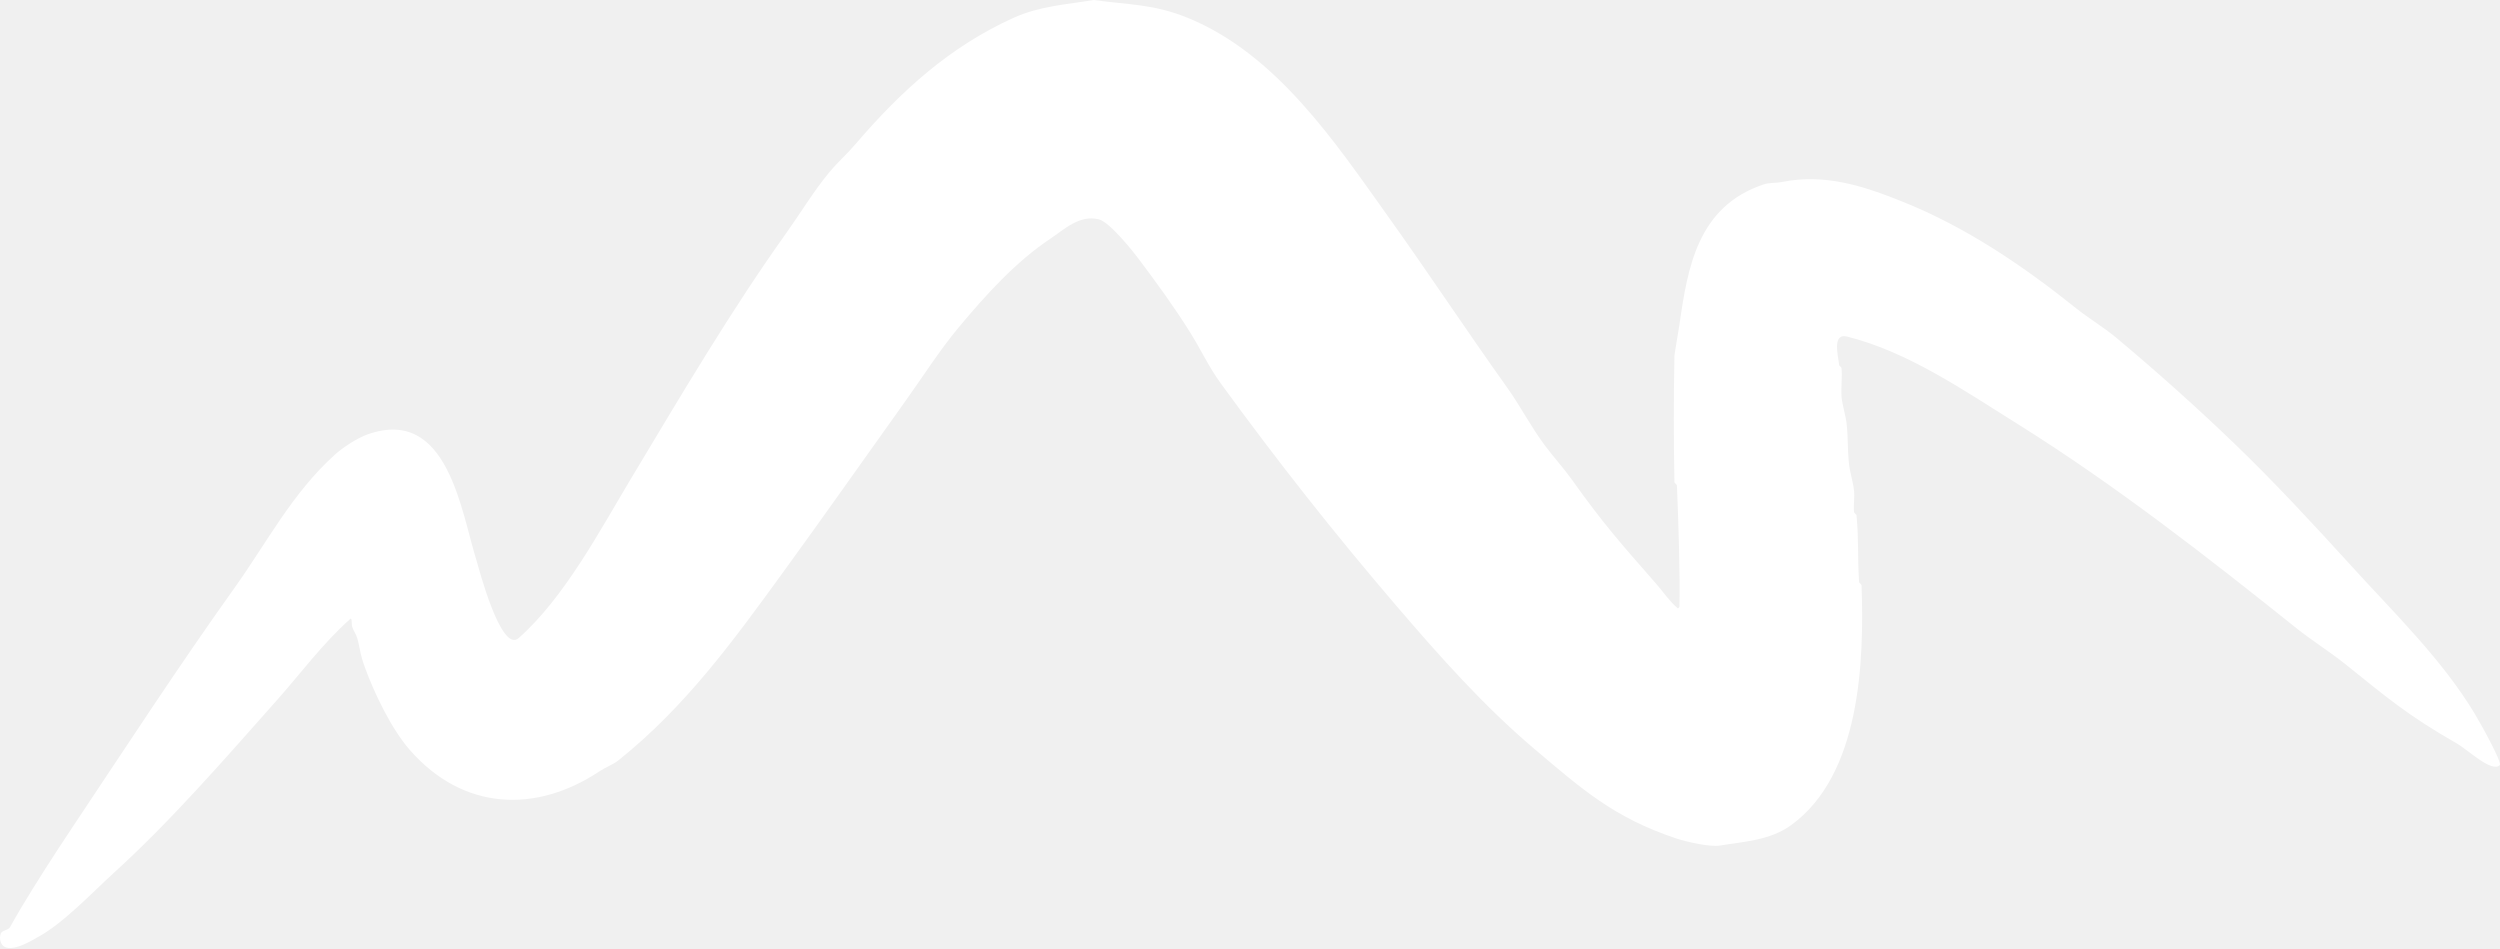
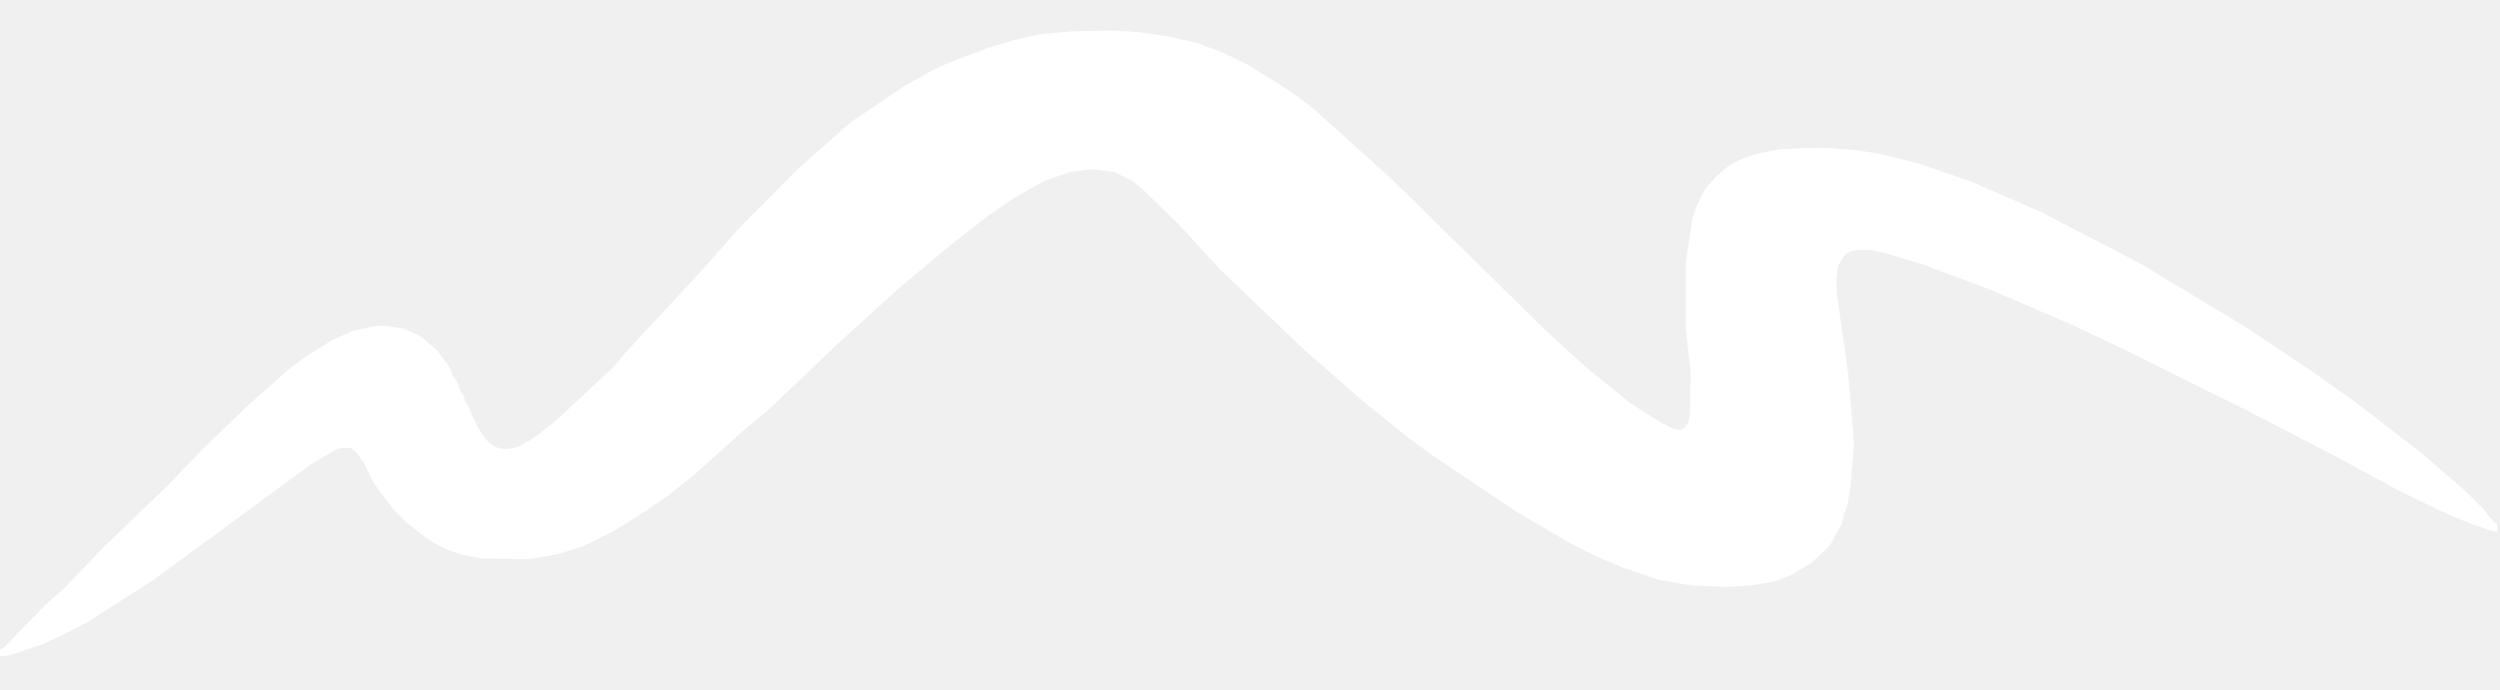
- <svg xmlns="http://www.w3.org/2000/svg" viewBox="0 0 1000 379.21" role="img" aria-label="Desbravando UTV">
-   <path fill="#FFFFFF" fill-rule="evenodd" d="M437.5 0C426.93 1.76 415.98 2.38 405.56 7.07C380.02 18.58 360.45 36.35 342.28 57.55C338.14 62.38 335.58 64.29 331.64 69.02C325.54 76.34 320.07 85.45 314.34 93.47C292.53 124.01 272.34 158.2 252.8 190.77C240.16 211.84 225.92 238.9 207.47 255.23C200.36 261.52 191.36 226.62 190.75 224.7C184.43 204.67 179.24 162.42 147.1 173.73C142.92 175.2 137.15 178.99 134.12 181.71C116.85 197.24 106.81 216.96 93.79 235.18C71.31 266.66 50.22 299.05 28.92 330.99C21.58 342 14.71 352.68 7.97 363.92C6.59 366.22 5.33 368.59 3.98 370.9C3.23 372.18 0.87 372.03 0.32 373.4C-0.12 374.48 -0.09 375.8 0.32 376.89C2.55 382.85 13.85 375.51 14.87 374.98C24.92 369.72 36.95 356.96 45.3 349.36C68.71 328.09 89.76 303.7 110.75 280.09C120.22 269.44 129.14 257.3 140.11 247.57C140.9 246.87 140.57 249.64 140.86 250.65C141.31 252.23 142.41 253.57 142.86 255.14C144.17 259.73 143.74 260.85 146.02 267.12C149.78 277.47 156.66 291.72 163.98 300.05C185.33 324.36 214.42 325.43 239.91 308.45C242.05 307.02 245.29 305.8 247.39 304.12C274.12 282.74 293.16 256.52 312.67 229.69C329.62 206.39 345.48 183.79 362.23 160.34C369.4 150.31 375.8 140.17 383.52 130.9C394.27 118.01 406.31 104.7 420.04 95.55C425.82 91.7 431.75 85.84 439.5 87.73C444.08 88.85 453.91 101.49 455.38 103.45C462.53 112.99 469.57 122.59 476.01 132.89C480.49 140.07 483.46 146.68 488.31 153.35C510.98 184.52 533.76 213.41 558.84 242.67C575.78 262.43 593.57 282.48 613.64 299.47C632.74 315.63 645.52 327.06 670.52 335.39C674.44 336.7 683.94 338.89 687.98 338.22C697.33 336.66 707.94 336.21 716.43 330.07C744.16 310 745.71 264.76 744.62 234.19C744.59 233.59 743.65 233.29 743.62 232.69C742.95 221.37 743.56 216.56 742.62 206.24C742.57 205.65 741.68 205.34 741.62 204.75C741.34 201.93 741.9 199.08 741.62 196.26C741.32 193.22 739.97 188.84 739.63 185.78C738.9 179.27 739.35 175.84 738.63 169.32C738.32 166.51 736.85 161.6 736.63 158.84C736.34 155.03 736.93 151.18 736.63 147.36C736.59 146.77 735.68 146.46 735.63 145.87C735.37 142.71 732.62 133.07 738.88 134.64C763.13 140.7 785.54 156.15 806.74 169.4C846.02 193.95 882.57 222.48 918.51 251.23C924.63 256.12 931.85 260.64 937.97 265.53C954.8 279 962.77 285.98 982.88 297.47C987.02 299.83 996.73 309.24 999.92 306.04C1000.89 305.07 992.9 290.51 989.95 285.58C976.87 263.79 957.84 245.41 940.38 226.2C925.87 210.24 909.73 192.79 894.06 177.72C878.96 163.19 862.34 148.29 846.16 134.81C841.67 131.07 835.24 127.14 830.69 123.5C809.47 106.52 786.69 90.93 760.83 80.59C745.2 74.33 729.91 69.37 712.93 72.77C710.43 73.27 707.84 72.97 705.45 73.77C679.11 82.55 675.06 106.87 671.77 129.9C671.5 131.75 669.79 141.57 669.77 142.37C669.45 159.17 669.45 175.97 669.77 192.77C669.79 193.37 670.75 193.67 670.77 194.27C671.31 206.54 672.11 231.03 671.77 242.67C671.76 242.98 671.26 243.46 671.02 243.25C667.78 240.51 665.41 236.88 662.62 233.69C647.57 216.49 641.51 209.72 628.69 191.77C625.41 187.19 621.5 182.92 618.04 178.3C612.36 170.73 608.26 162.58 602.74 154.85C586.79 132.52 571.53 109.38 555.17 86.49C534.18 57.1 510.63 21.54 474.92 7.07C461.28 1.54 451.38 1.96 437.5 0Z" />
+ <svg xmlns="http://www.w3.org/2000/svg" viewBox="0 0 580 160" role="img" aria-label="logo-montanha">
+   <path fill="#FFFFFF" fill-rule="evenodd" d="M2.00 152.12L0.00 152.19L-0.18 151.50L0.00 150.74L1.00 150.17L10.50 140.35L14.86 136.50L24.02 127.00L39.02 112.50L47.26 104.00L57.60 94.00L66.69 86.00L70.50 83.01L76.93 79.00L82.00 76.72L87.50 75.60L90.00 75.65L93.50 76.24L97.50 77.91L101.50 81.36L104.20 85.00L104.99 87.00L106.00 88.45L106.75 90.50L107.66 92.00L108.13 93.50L108.85 94.50L109.59 96.50L111.12 99.50L112.80 102.00L114.58 103.50L116.00 104.07L118.00 104.16L120.00 103.73L123.50 101.86L129.00 97.62L142.54 85.00L145.00 82.00L164.00 61.50L171.50 53.00L185.00 39.36L197.50 28.33L209.82 20.00L217.02 16.00L221.00 14.27L229.50 11.03L235.50 9.27L241.50 7.92L249.00 7.26L258.50 7.09L264.50 7.47L270.50 8.34L277.50 9.86L283.50 12.07L289.50 14.97L297.66 20.00L302.50 23.37L305.50 25.83L322.42 41.00L359.09 77.00L368.47 85.50L378.37 93.50L385.00 97.73L388.50 99.60L390.00 99.71L391.00 99.25L391.85 98.00L392.20 96.50L392.39 86.50L391.29 76.50L391.25 61.00L392.74 51.00L393.69 48.00L395.64 44.00L398.23 41.00L401.00 38.64L404.00 36.99L407.50 35.74L413.00 34.67L419.00 34.36L424.00 34.31L430.50 34.79L436.50 35.75L445.49 38.00L457.50 42.14L473.50 49.09L496.48 61.00L521.42 76.00L536.38 86.00L547.00 93.52L562.00 105.11L571.50 113.29L576.31 118.00L578.66 121.00L579.50 121.56L579.69 122.50L579.50 123.40L578.50 123.24L573.00 121.34L566.00 118.34L556.16 113.50L542.34 106.00L521.07 95.00L492.50 80.83L480.00 74.94L461.46 67.00L446.50 61.44L438.50 58.97L434.06 58.00L431.50 57.95L429.50 58.32L428.25 59.00L426.69 61.50L426.44 62.50L426.21 65.50L426.39 68.50L428.93 86.50L430.32 103.00L429.39 113.50L428.73 117.50L428.00 119.17L427.46 121.50L424.72 126.50L420.50 130.55L415.56 133.50L412.00 134.83L406.50 135.83L400.50 136.15L392.50 135.81L385.00 134.51L376.17 131.50L369.28 128.50L364.50 126.06L352.00 118.76L332.26 105.50L327.00 101.65L316.85 93.50L303.00 81.43L283.16 62.50L273.50 51.98L265.00 43.73L262.88 42.00L258.50 39.86L253.50 39.27L248.50 39.82L242.00 42.15L235.50 45.85L229.43 50.00L221.69 56.00L209.62 66.00L194.15 80.00L178.45 95.00L172.42 100.00L161.00 110.27L154.50 115.37L147.50 120.11L142.50 123.13L135.77 126.50L130.00 128.43L124.00 129.52L121.50 129.72L111.50 129.55L107.00 128.60L104.00 127.53L101.73 126.50L99.00 124.82L94.50 121.36L91.15 118.00L87.75 113.50L86.45 111.50L84.48 107.50L82.77 105.00L81.50 103.99L79.50 103.86L78.00 104.29L72.00 107.85L35.68 134.50L20.50 144.18L14.50 147.35L9.70 149.50L2.00 152.12Z" />
</svg>
